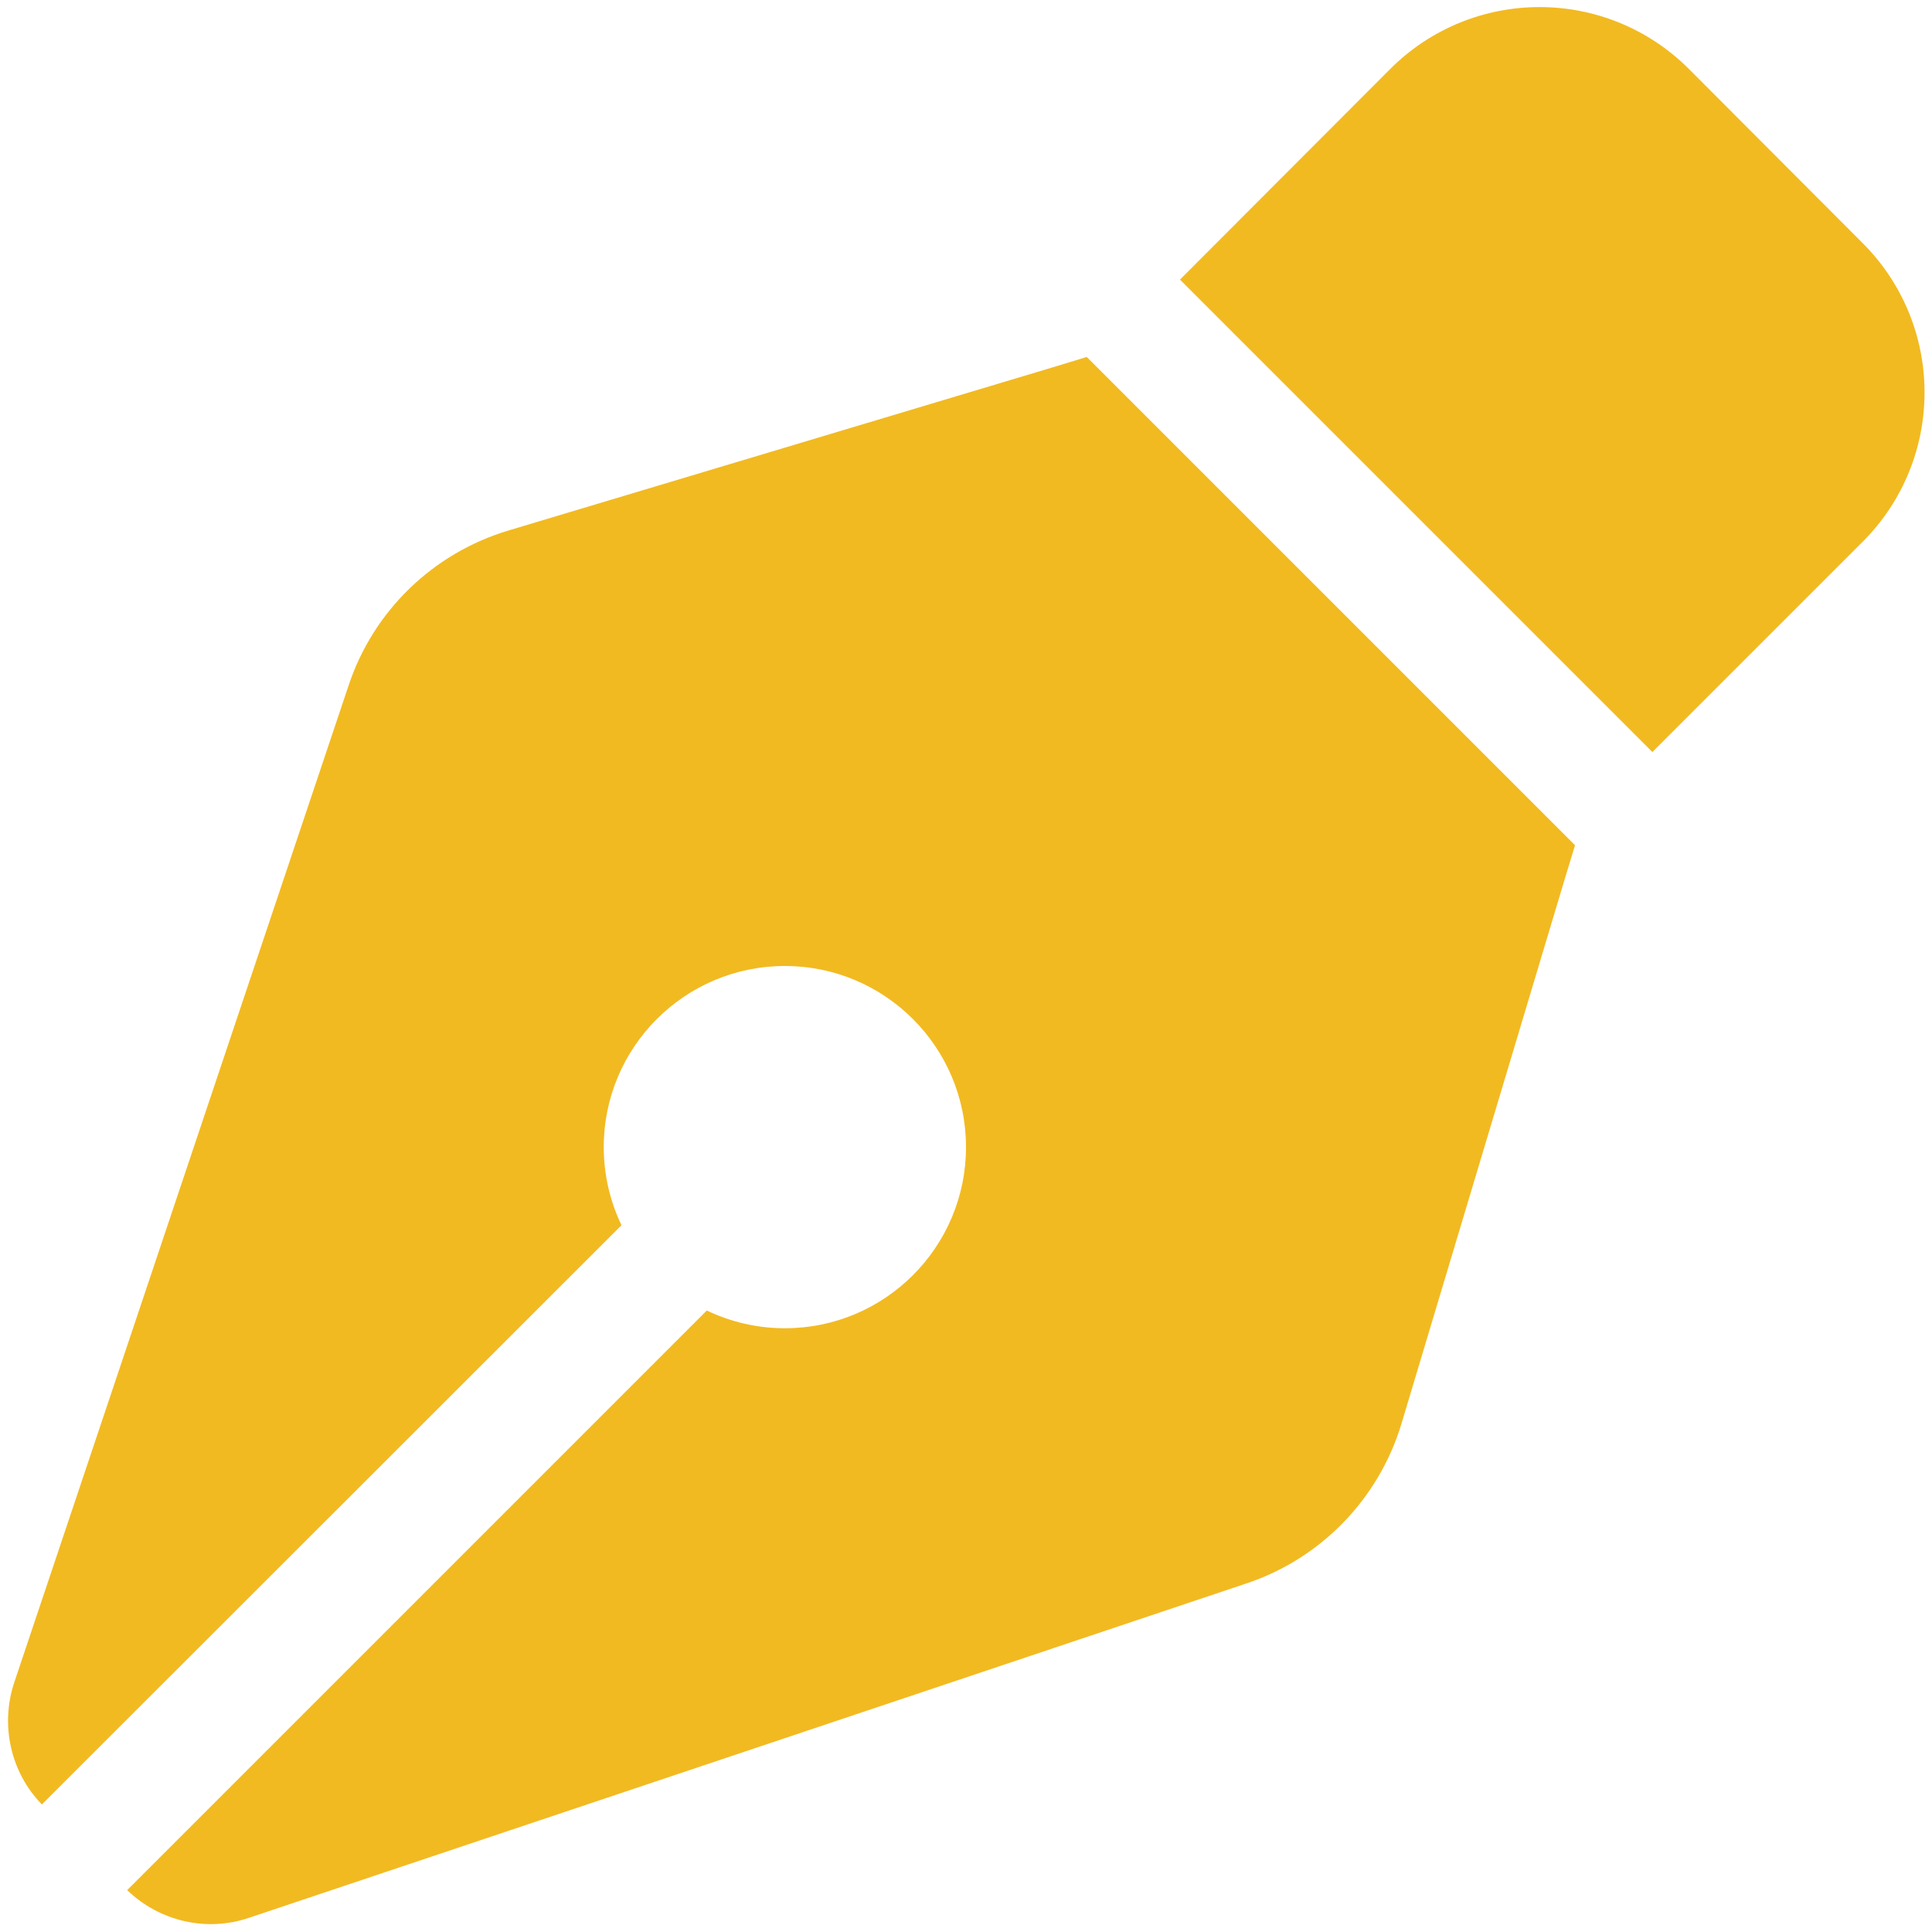
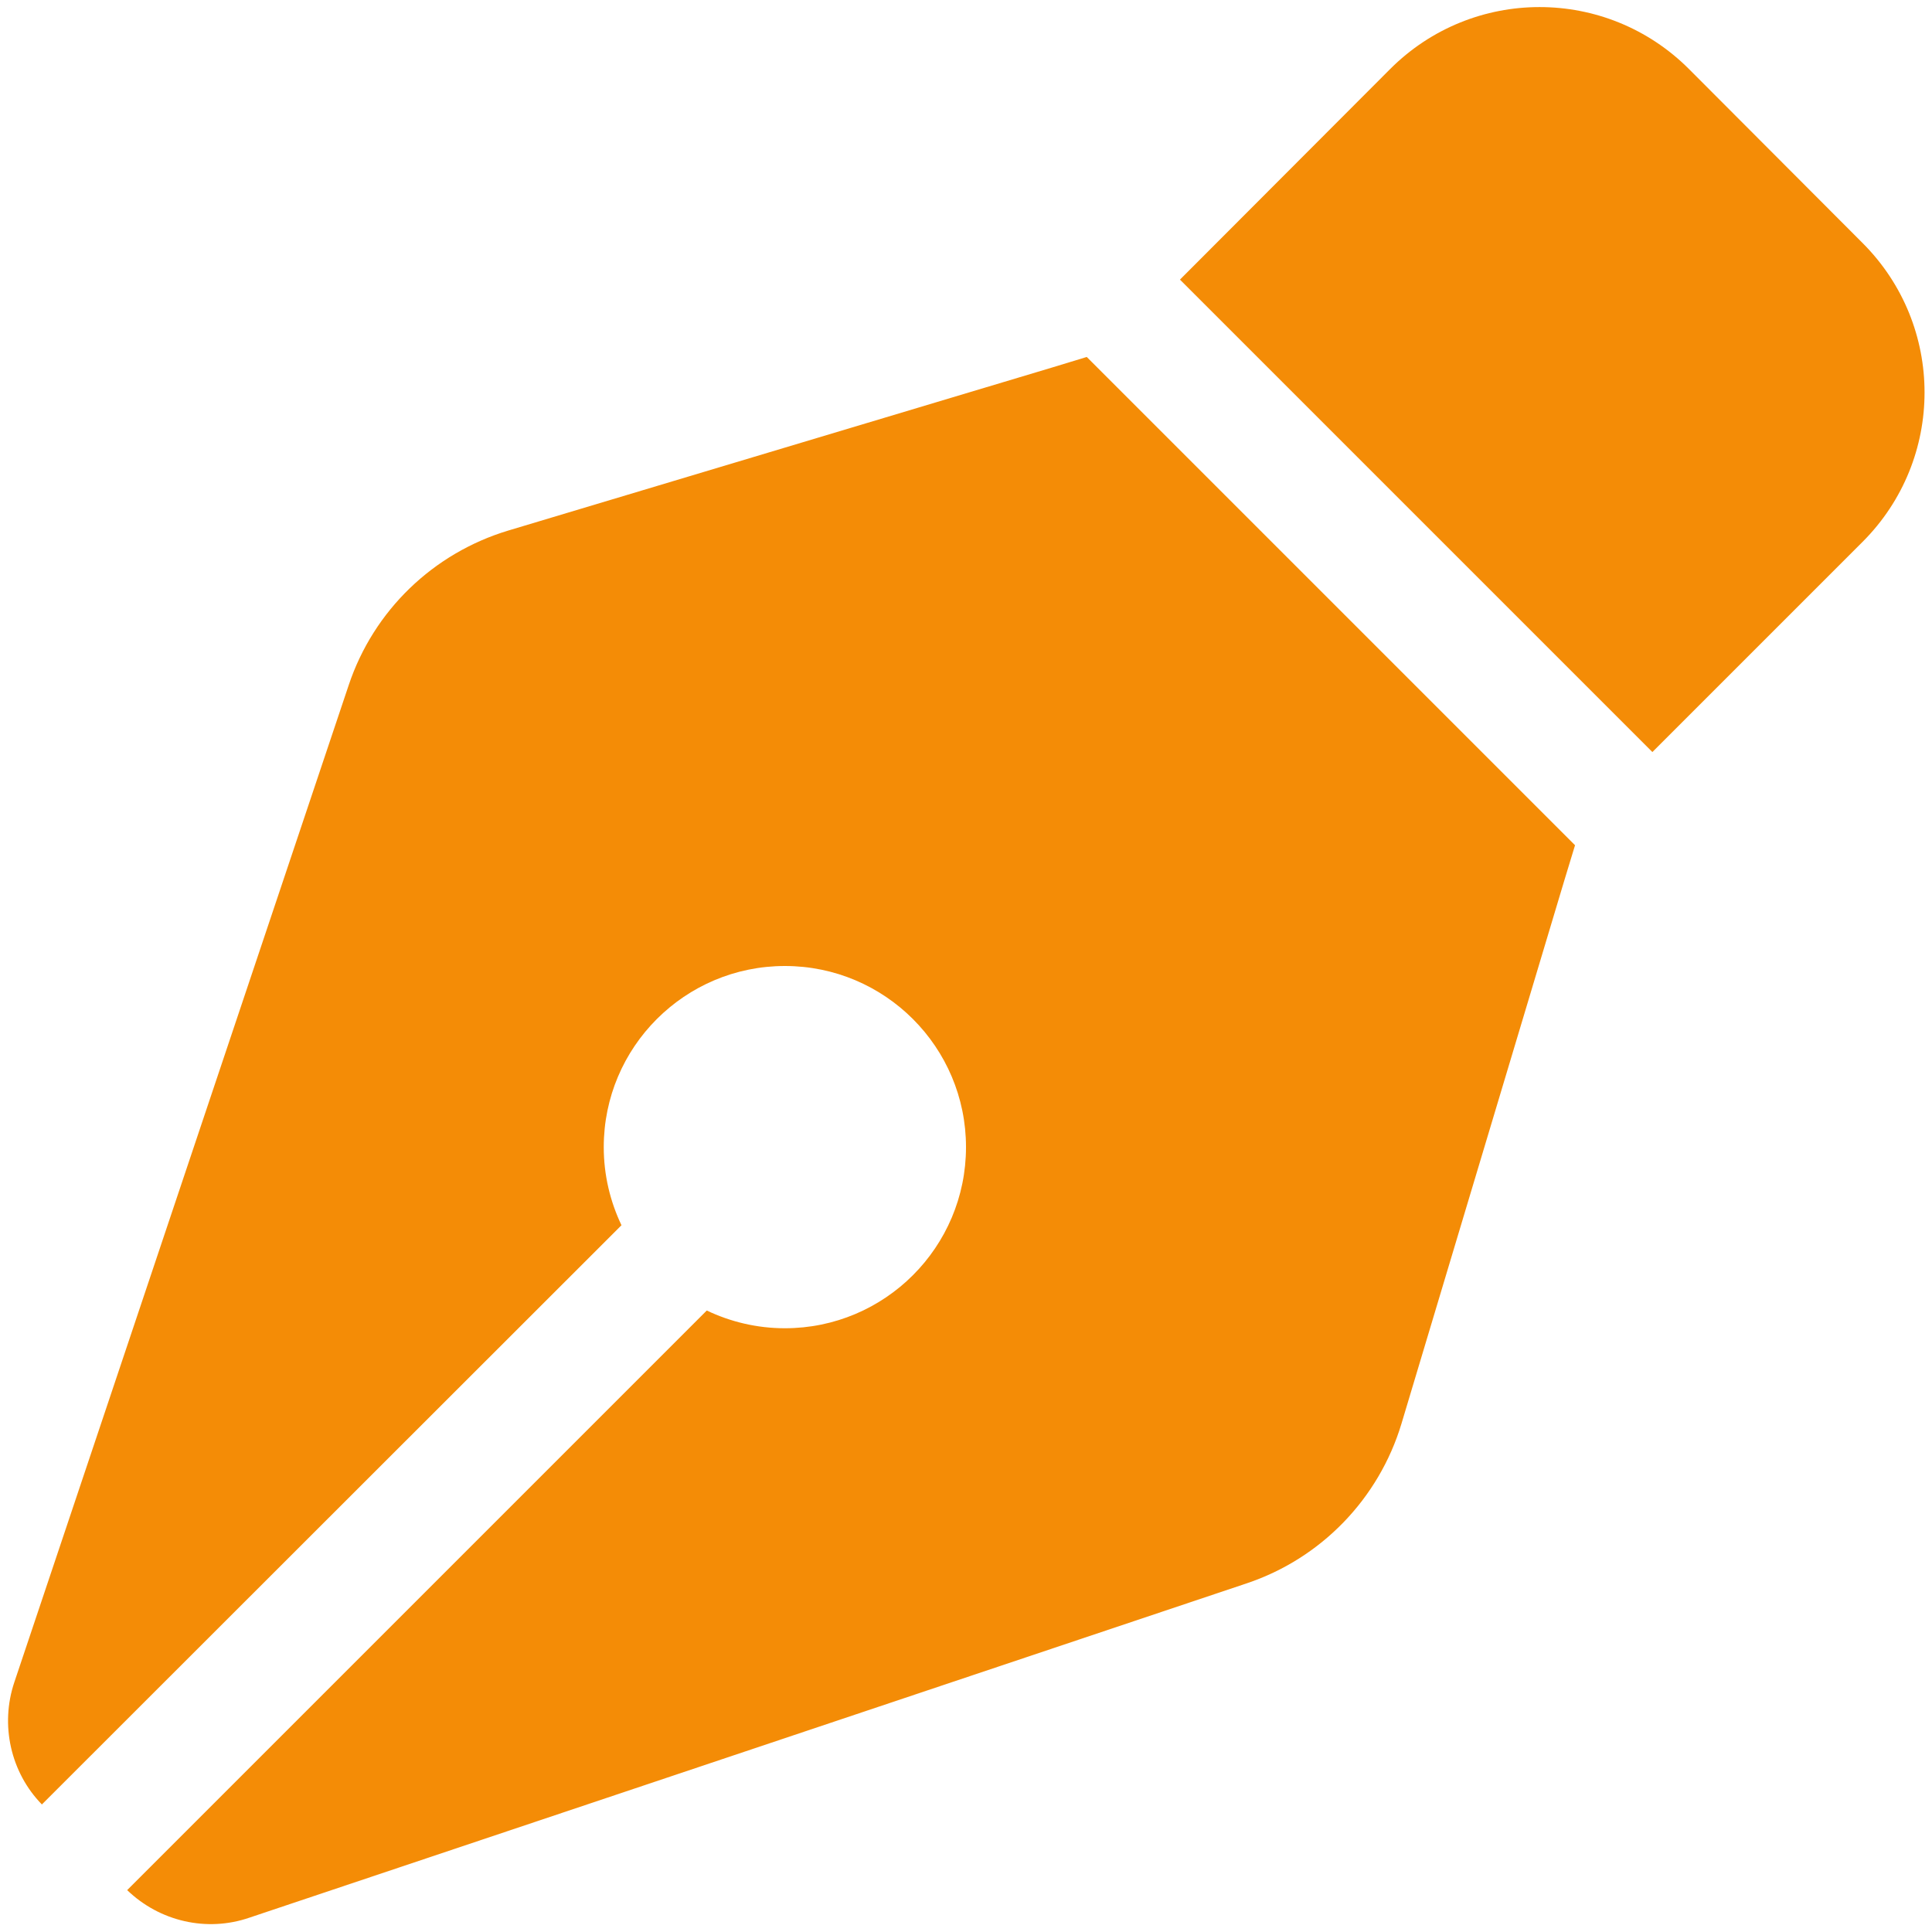
<svg xmlns="http://www.w3.org/2000/svg" viewBox="0 0 512 512">
-   <path fill="#f2ba21" d="M368.4 18.3L312.7 74.1 437.9 199.3l55.7-55.7c21.9-21.9 21.9-57.3 0-79.2L447.6 18.3c-21.9-21.9-57.3-21.9-79.2 0zM288 94.6l-9.2 2.8L134.7 140.6c-19.9 6-35.7 21.2-42.3 41L3.8 445.8c-3.8 11.3-1 23.9 7.3 32.4L164.7 324.7c-3-6.3-4.7-13.3-4.7-20.7c0-26.5 21.5-48 48-48s48 21.5 48 48s-21.5 48-48 48c-7.4 0-14.4-1.7-20.7-4.7L33.7 500.9c8.6 8.3 21.1 11.2 32.4 7.3l264.3-88.6c19.7-6.6 35-22.4 41-42.3l43.2-144.1 2.8-9.2L288 94.6z" />
+   <path fill="#f48c06" d="M368.4 18.3L312.7 74.1 437.9 199.3l55.7-55.7c21.9-21.9 21.9-57.3 0-79.2L447.6 18.3c-21.9-21.9-57.3-21.9-79.2 0zM288 94.6l-9.2 2.8L134.7 140.6c-19.9 6-35.7 21.2-42.3 41L3.8 445.8c-3.8 11.3-1 23.9 7.3 32.4L164.7 324.7c-3-6.3-4.7-13.3-4.7-20.7c0-26.5 21.5-48 48-48s48 21.5 48 48s-21.5 48-48 48c-7.4 0-14.4-1.7-20.7-4.7L33.7 500.9c8.6 8.3 21.1 11.2 32.4 7.3l264.3-88.6c19.7-6.6 35-22.4 41-42.3l43.2-144.1 2.8-9.2L288 94.6z" />
</svg>
